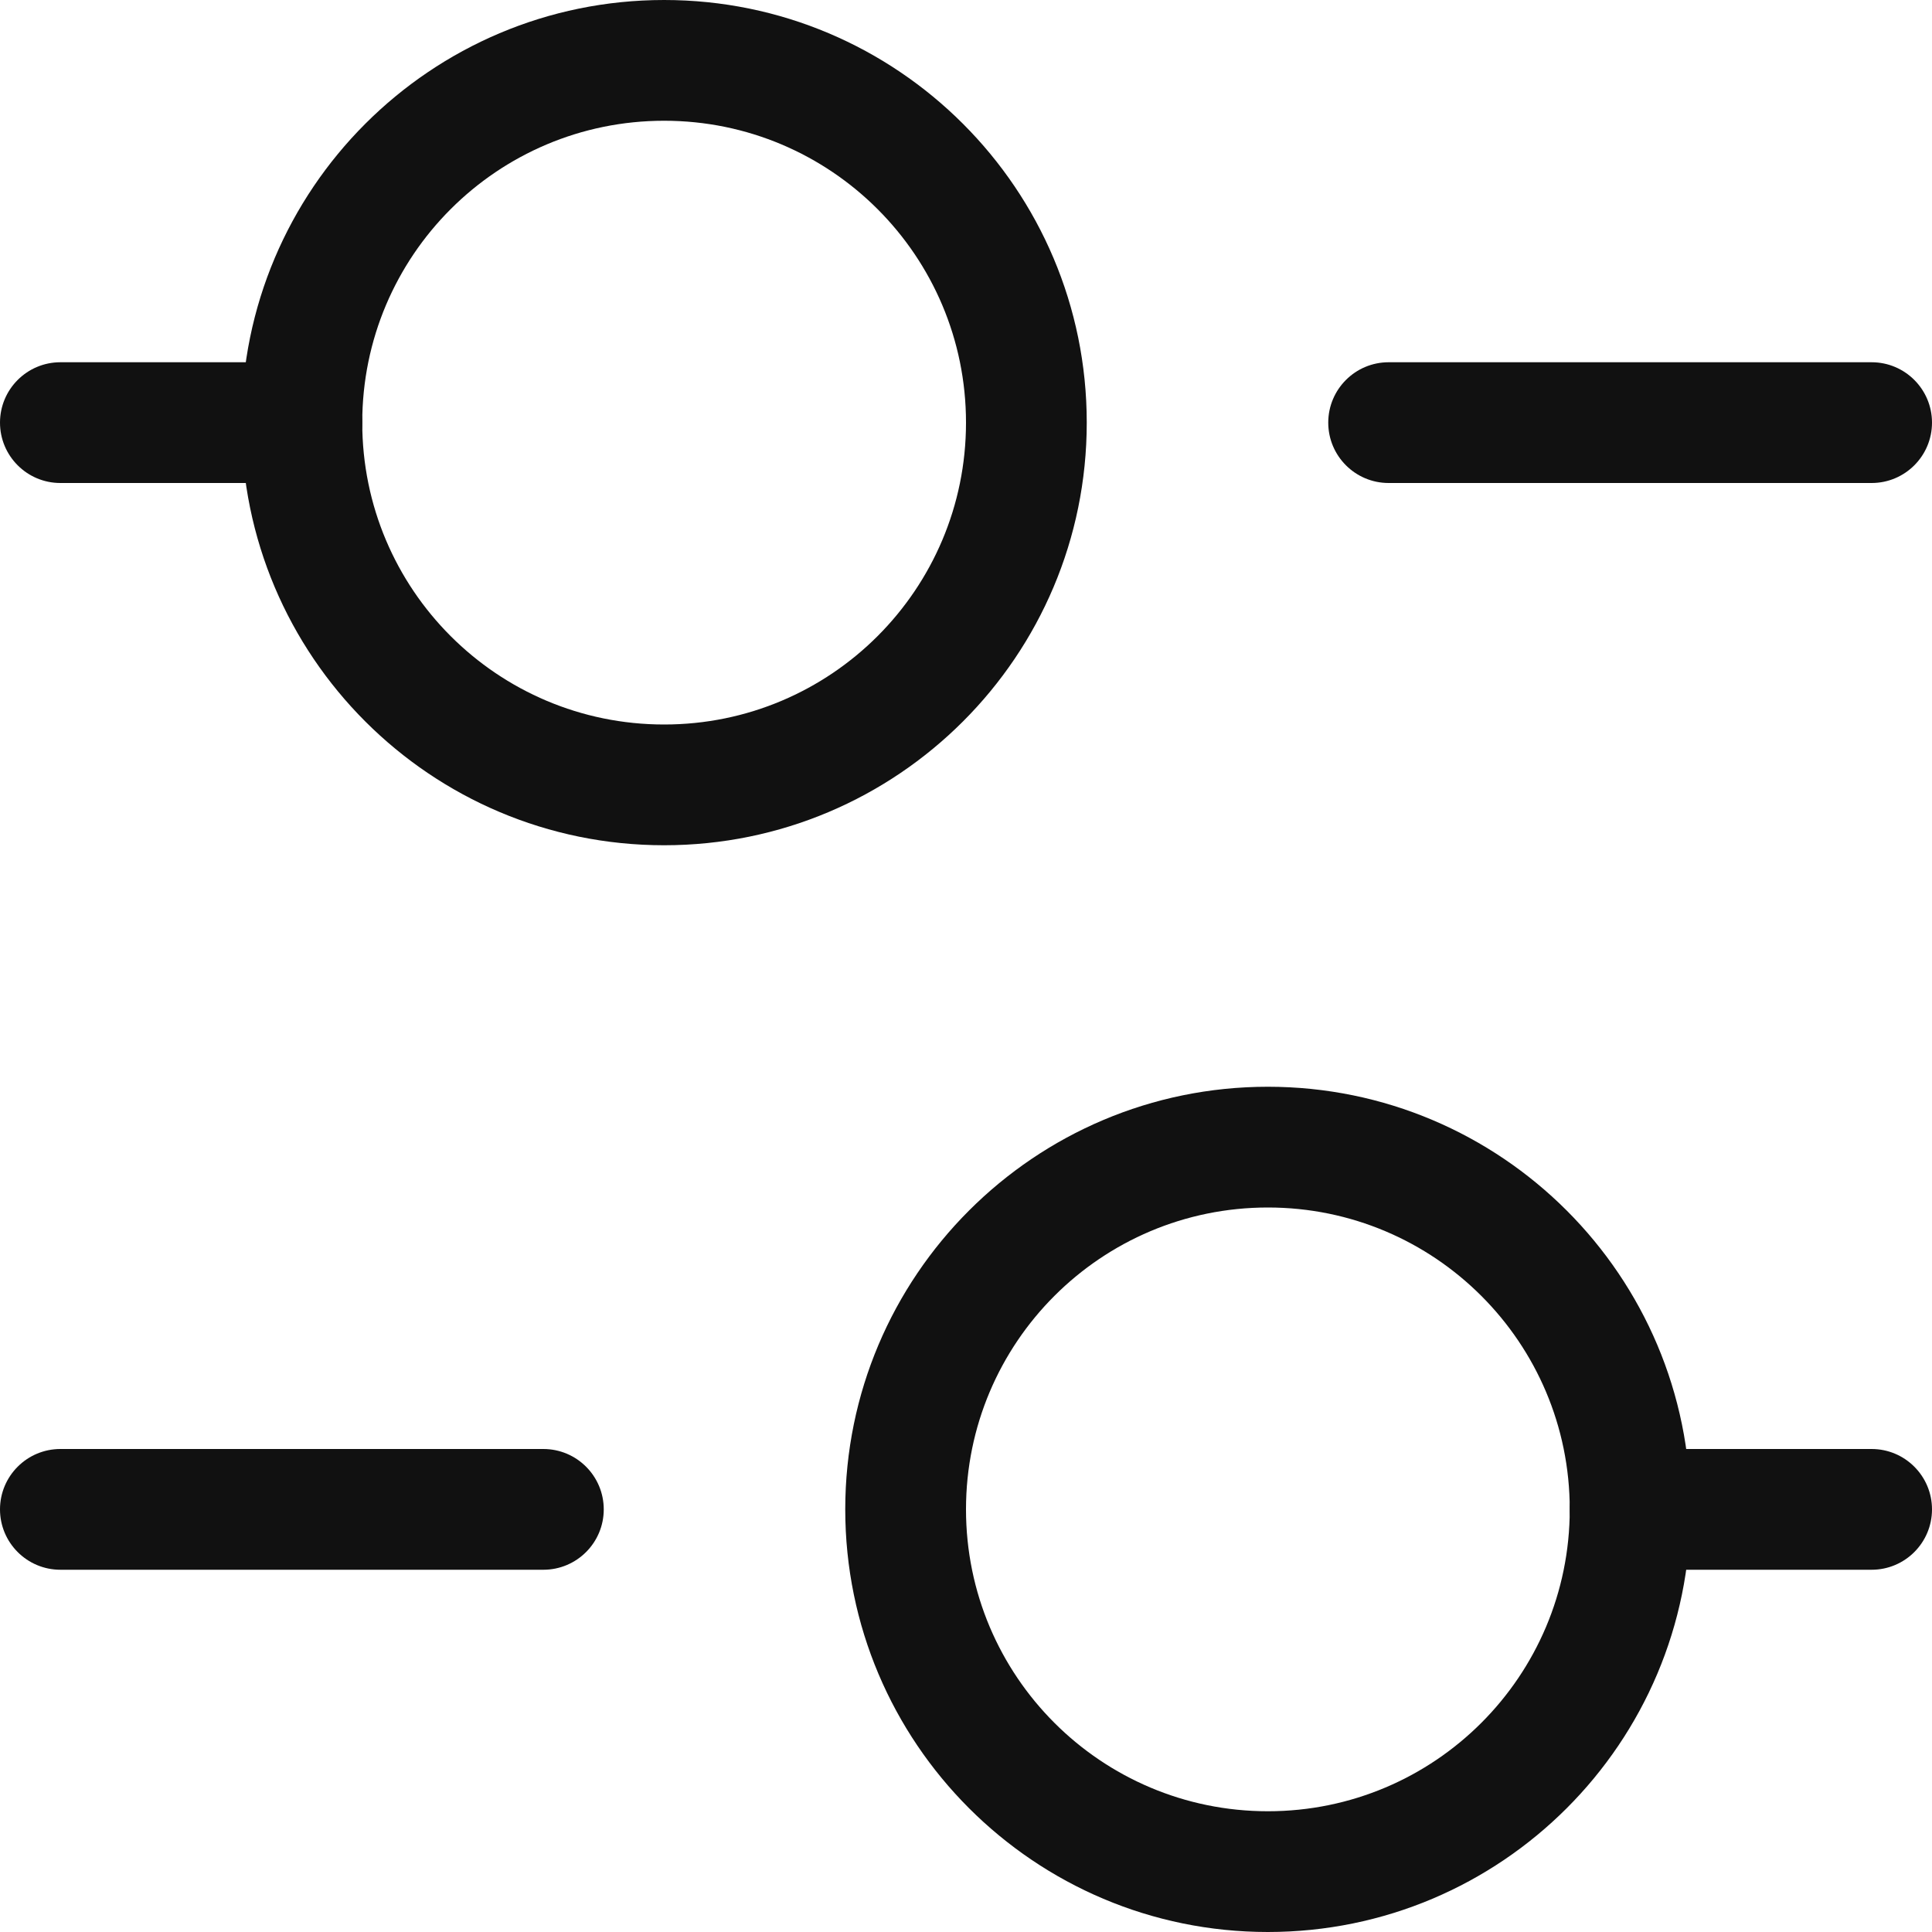
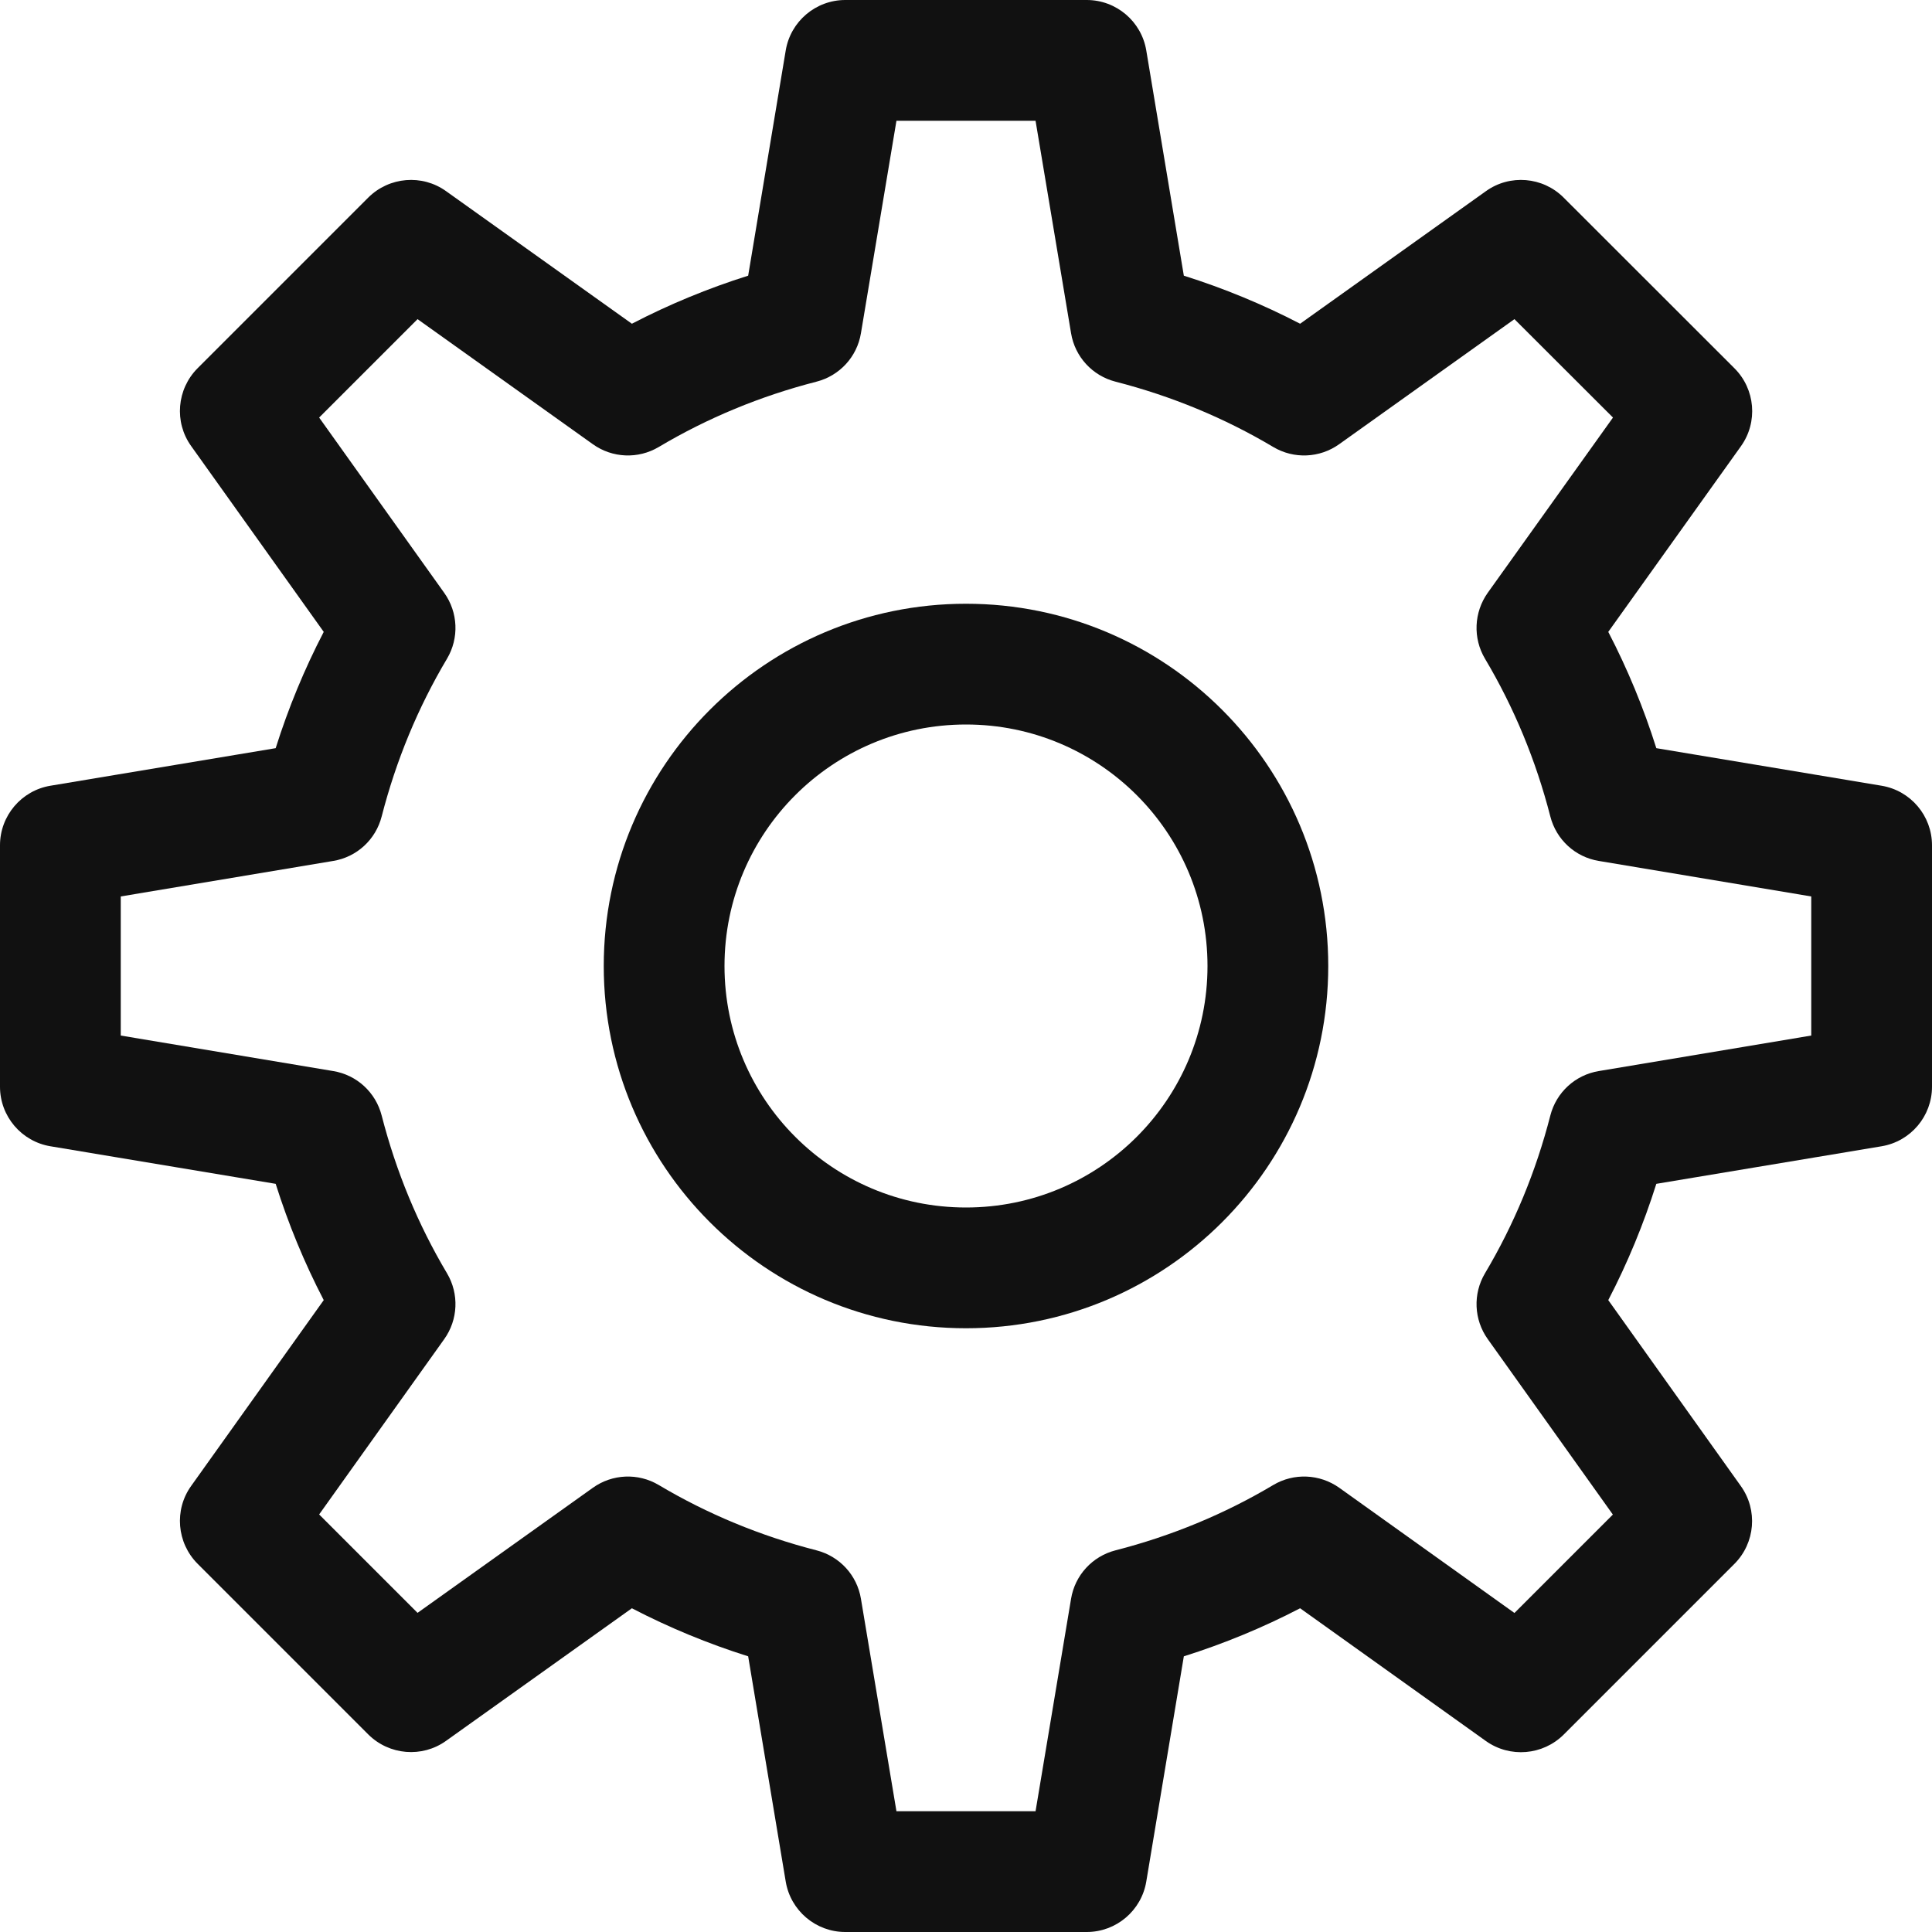
<svg xmlns="http://www.w3.org/2000/svg" width="16px" height="16px" viewBox="0 0 16 16" version="1.1">
  <defs />
  <g id="topmenu/icon/settings" stroke="none" stroke-width="1" fill="none" fill-rule="evenodd">
-     <g id="preferences-circle" fill="#111111" fill-rule="nonzero">
-       <path d="M11.5,4 C11.224,4 11,3.776 11,3.5 C11,3.224 11.224,3 11.5,3 L15.5,3 C15.776,3 16,3.224 16,3.5 C16,3.776 15.776,4 15.5,4 L11.5,4 Z" id="Shape" />
-       <path d="M0.5,4 C0.224,4 0,3.776 0,3.5 C0,3.224 0.224,3 0.5,3 L2.5,3 C2.776,3 3,3.224 3,3.5 C3,3.776 2.776,4 2.5,4 L0.5,4 Z" id="Shape" />
-       <path d="M4.5,12 C4.776,12 5,12.224 5,12.5 C5,12.776 4.776,13 4.5,13 L0.5,13 C0.224,13 0,12.776 0,12.5 C0,12.224 0.224,12 0.5,12 L4.5,12 Z" id="Shape" />
-       <path d="M15.5,12 C15.776,12 16,12.224 16,12.5 C16,12.776 15.776,13 15.5,13 L13.5,13 C13.224,13 13,12.776 13,12.5 C13,12.224 13.224,12 13.5,12 L15.5,12 Z" id="Shape" />
-       <path d="M5.5,7 C3.567,7 2,5.433 2,3.5 C2,1.567 3.567,0 5.5,0 C7.433,0 9,1.567 9,3.5 C9,5.433 7.433,7 5.5,7 Z M5.5,6 C6.881,6 8,4.881 8,3.5 C8,2.119 6.881,1 5.5,1 C4.119,1 3,2.119 3,3.5 C3,4.881 4.119,6 5.5,6 Z" id="Oval" />
-       <path d="M10.5,16 C8.567,16 7,14.433 7,12.5 C7,10.567 8.567,9 10.5,9 C12.433,9 14,10.567 14,12.5 C14,14.433 12.433,16 10.5,16 Z M10.5,15 C11.881,15 13,13.881 13,12.5 C13,11.119 11.881,10 10.5,10 C9.119,10 8,11.119 8,12.5 C8,13.881 9.119,15 10.5,15 Z" id="Oval" />
+     <g id="settings-gear-63" fill="#111111" fill-rule="nonzero">
+       <path d="M8,11 C6.343,11 5,9.657 5,8 C5,6.343 6.343,5 8,5 C9.657,5 11,6.343 11,8 C11,9.657 9.657,11 8,11 Z M8,10 C9.105,10 10,9.105 10,8 C10,6.895 9.105,6 8,6 C6.895,6 6,6.895 6,8 C6,9.105 6.895,10 8,10 Z" id="Oval" />
+       <path d="M15.582,6.507 C15.823,6.547 16,6.756 16,7 L16,9 C16,9.244 15.823,9.453 15.582,9.493 L13.717,9.804 C13.612,10.137 13.479,10.459 13.319,10.767 L14.417,12.307 C14.559,12.506 14.536,12.778 14.364,12.951 L12.95,14.365 C12.777,14.537 12.504,14.56 12.305,14.418 L10.767,13.319 C10.459,13.479 10.137,13.612 9.804,13.717 L9.493,15.582 C9.453,15.823 9.244,16 9,16 L7,16 C6.756,16 6.547,15.823 6.507,15.582 L6.196,13.717 C5.863,13.612 5.541,13.479 5.233,13.319 L3.694,14.417 C3.496,14.559 3.223,14.536 3.05,14.364 L1.636,12.95 C1.464,12.777 1.441,12.504 1.583,12.306 L2.681,10.767 C2.521,10.459 2.388,10.137 2.283,9.804 L0.418,9.493 C0.177,9.453 0,9.244 0,9 L0,7 C0,6.756 0.177,6.547 0.418,6.507 L2.283,6.196 C2.388,5.863 2.521,5.541 2.681,5.233 L1.583,3.694 C1.441,3.496 1.464,3.223 1.636,3.05 L3.05,1.636 C3.223,1.464 3.496,1.441 3.694,1.583 L5.233,2.681 C5.541,2.521 5.863,2.388 6.196,2.283 L6.507,0.418 C6.547,0.177 6.756,0 7,0 L9,0 C9.244,0 9.453,0.177 9.493,0.418 L9.804,2.283 C10.137,2.388 10.459,2.521 10.767,2.681 L12.306,1.583 C12.504,1.441 12.777,1.464 12.949,1.636 L14.364,3.05 C14.537,3.223 14.56,3.496 14.418,3.695 L13.319,5.233 C13.479,5.541 13.612,5.863 13.717,6.196 L15.582,6.507 Z M15,8.576 L15,7.424 L13.241,7.13 C13.045,7.098 12.888,6.953 12.839,6.761 C12.72,6.298 12.539,5.86 12.298,5.455 C12.197,5.285 12.206,5.071 12.321,4.909 L13.358,3.458 L12.542,2.643 L11.09,3.679 C10.929,3.794 10.715,3.803 10.545,3.702 C10.14,3.461 9.702,3.28 9.239,3.161 C9.047,3.112 8.902,2.955 8.87,2.759 L8.576,1 L7.424,1 L7.13,2.759 C7.098,2.955 6.953,3.112 6.761,3.161 C6.298,3.28 5.86,3.461 5.455,3.702 C5.285,3.803 5.071,3.794 4.91,3.679 L3.458,2.643 L2.643,3.458 L3.679,4.91 C3.794,5.071 3.803,5.285 3.702,5.455 C3.461,5.86 3.28,6.298 3.161,6.761 C3.112,6.953 2.955,7.098 2.759,7.13 L1,7.424 L1,8.576 L2.759,8.87 C2.955,8.902 3.112,9.047 3.161,9.239 C3.28,9.702 3.461,10.14 3.702,10.545 C3.803,10.715 3.794,10.929 3.679,11.09 L2.643,12.542 L3.458,13.357 L4.91,12.321 C5.071,12.206 5.285,12.197 5.455,12.298 C5.86,12.539 6.298,12.72 6.761,12.839 C6.953,12.888 7.098,13.045 7.13,13.241 L7.424,15 L8.576,15 L8.87,13.241 C8.902,13.045 9.047,12.888 9.239,12.839 C9.702,12.72 10.14,12.539 10.545,12.298 C10.715,12.197 10.929,12.206 11.091,12.321 L12.542,13.358 L13.357,12.543 L12.321,11.09 C12.206,10.929 12.197,10.715 12.298,10.545 C12.539,10.14 12.72,9.702 12.839,9.239 C12.888,9.047 13.045,8.902 13.241,8.87 L15,8.576 Z" id="Shape" />
    </g>
  </g>
</svg>
